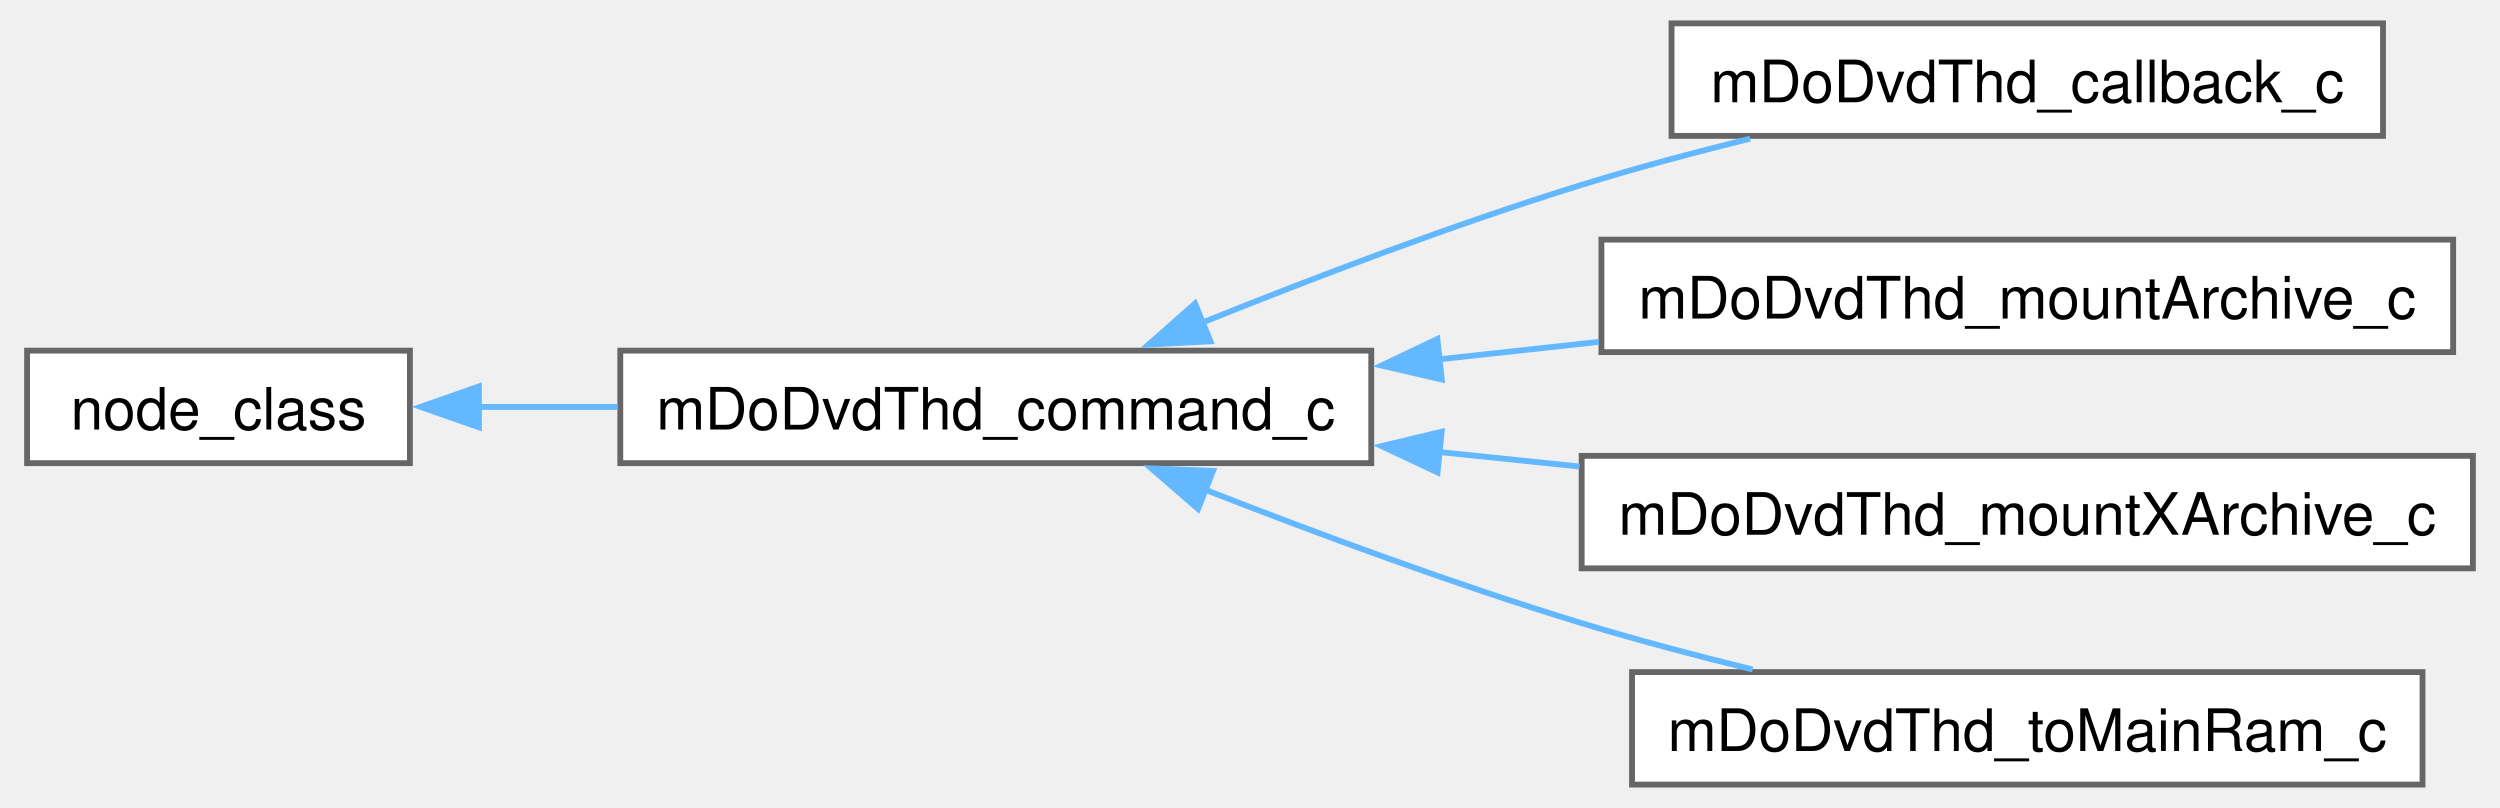
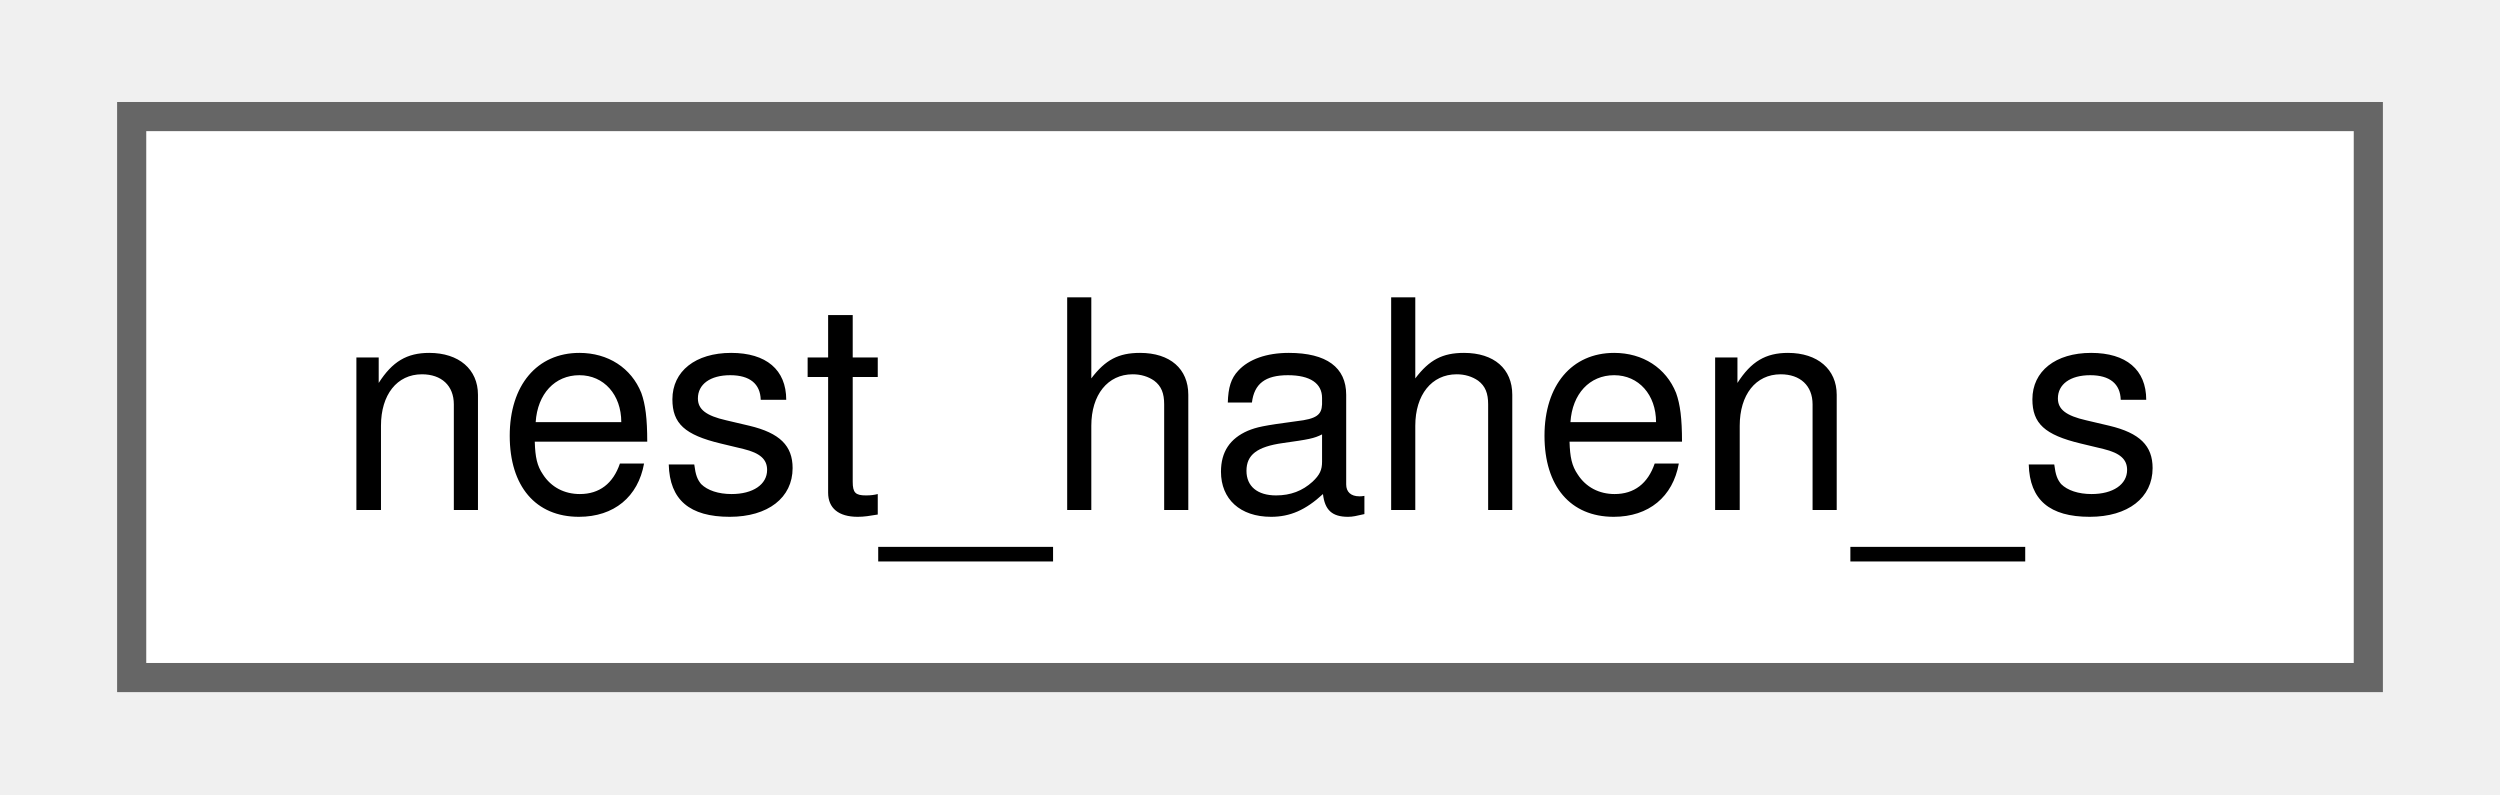
- <svg xmlns="http://www.w3.org/2000/svg" xmlns:xlink="http://www.w3.org/1999/xlink" width="427pt" height="138pt" viewBox="0.00 0.00 426.50 138.25">
-   <g id="graph0" class="graph" transform="scale(1 1) rotate(0) translate(4 134.25)">
+ <svg xmlns="http://www.w3.org/2000/svg" xmlns:xlink="http://www.w3.org/1999/xlink" width="85pt" height="27pt" viewBox="0.00 0.00 84.75 27.25">
+   <g id="graph0" class="graph" transform="scale(1 1) rotate(0) translate(4 23.25)">
    <g id="Node000000" class="node">
      <g id="a_Node000000">
-         <a xlink:href="structnode__class.html" target="_top" xlink:title=" ">
-           <polygon fill="white" stroke="#666666" points="65.5,-74.25 0,-74.25 0,-55 65.5,-55 65.5,-74.25" />
-           <text text-anchor="middle" x="32.75" y="-60.75" font-family="Helvetica,sans-Serif" font-size="10.00">node_class</text>
-         </a>
-       </g>
-     </g>
-     <g id="Node000001" class="node">
-       <g id="a_Node000001">
-         <a xlink:href="classmDoDvdThd__command__c.html" target="_top" xlink:title=" ">
-           <polygon fill="white" stroke="#666666" points="230,-74.25 101.5,-74.25 101.5,-55 230,-55 230,-74.25" />
-           <text text-anchor="middle" x="165.75" y="-60.75" font-family="Helvetica,sans-Serif" font-size="10.00">mDoDvdThd_command_c</text>
-         </a>
-       </g>
-     </g>
-     <g id="edge1547_Node000000_Node000001" class="edge">
-       <g id="a_edge1547_Node000000_Node000001">
-         <a xlink:title=" ">
-           <path fill="none" stroke="#63b8ff" d="M77.04,-64.62C84.73,-64.62 92.88,-64.62 101,-64.62" />
-           <polygon fill="#63b8ff" stroke="#63b8ff" points="77.31,-61.13 67.31,-64.63 77.31,-68.13 77.31,-61.13" />
-         </a>
-       </g>
-     </g>
-     <g id="Node000002" class="node">
-       <g id="a_Node000002">
-         <a xlink:href="classmDoDvdThd__callback__c.html" target="_top" xlink:title=" ">
-           <polygon fill="white" stroke="#666666" points="403.12,-130.25 281.38,-130.25 281.38,-111 403.12,-111 403.12,-130.25" />
-           <text text-anchor="middle" x="342.25" y="-116.75" font-family="Helvetica,sans-Serif" font-size="10.00">mDoDvdThd_callback_c</text>
-         </a>
-       </g>
-     </g>
-     <g id="edge1548_Node000001_Node000002" class="edge">
-       <g id="a_edge1548_Node000001_Node000002">
-         <a xlink:title=" ">
-           <path fill="none" stroke="#63b8ff" d="M201.01,-79.02C219.96,-86.65 244.05,-95.83 266,-102.62 275.24,-105.49 285.23,-108.16 294.83,-110.53" />
-           <polygon fill="#63b8ff" stroke="#63b8ff" points="202.49,-75.84 191.91,-75.3 199.85,-82.32 202.49,-75.84" />
-         </a>
-       </g>
-     </g>
-     <g id="Node000003" class="node">
-       <g id="a_Node000003">
-         <a xlink:href="classmDoDvdThd__mountArchive__c.html" target="_top" xlink:title=" ">
-           <polygon fill="white" stroke="#666666" points="415.12,-93.25 269.38,-93.25 269.38,-74 415.12,-74 415.12,-93.25" />
-           <text text-anchor="middle" x="342.25" y="-79.75" font-family="Helvetica,sans-Serif" font-size="10.00">mDoDvdThd_mountArchive_c</text>
-         </a>
-       </g>
-     </g>
-     <g id="edge1549_Node000001_Node000003" class="edge">
-       <g id="a_edge1549_Node000001_Node000003">
-         <a xlink:title=" ">
-           <path fill="none" stroke="#63b8ff" d="M241.6,-72.77C250.66,-73.76 259.91,-74.77 268.93,-75.75" />
-           <polygon fill="#63b8ff" stroke="#63b8ff" points="242.07,-69.31 231.75,-71.7 241.31,-76.26 242.07,-69.31" />
-         </a>
-       </g>
-     </g>
-     <g id="Node000004" class="node">
-       <g id="a_Node000004">
-         <a xlink:href="classmDoDvdThd__mountXArchive__c.html" target="_top" xlink:title=" ">
-           <polygon fill="white" stroke="#666666" points="418.5,-56.25 266,-56.25 266,-37 418.5,-37 418.5,-56.25" />
-           <text text-anchor="middle" x="342.25" y="-42.75" font-family="Helvetica,sans-Serif" font-size="10.00">mDoDvdThd_mountXArchive_c</text>
-         </a>
-       </g>
-     </g>
-     <g id="edge1550_Node000001_Node000004" class="edge">
-       <g id="a_edge1550_Node000001_Node000004">
-         <a xlink:title=" ">
-           <path fill="none" stroke="#63b8ff" d="M241.45,-56.92C249.46,-56.09 257.62,-55.25 265.64,-54.42" />
-           <polygon fill="#63b8ff" stroke="#63b8ff" points="241.34,-53.41 231.75,-57.92 242.05,-60.38 241.34,-53.41" />
-         </a>
-       </g>
-     </g>
-     <g id="Node000005" class="node">
-       <g id="a_Node000005">
-         <a xlink:href="classmDoDvdThd__toMainRam__c.html" target="_top" xlink:title=" ">
-           <polygon fill="white" stroke="#666666" points="409.88,-19.25 274.62,-19.25 274.62,0 409.88,0 409.88,-19.25" />
-           <text text-anchor="middle" x="342.25" y="-5.75" font-family="Helvetica,sans-Serif" font-size="10.00">mDoDvdThd_toMainRam_c</text>
-         </a>
-       </g>
-     </g>
-     <g id="edge1551_Node000001_Node000005" class="edge">
-       <g id="a_edge1551_Node000001_Node000005">
-         <a xlink:title=" ">
-           <path fill="none" stroke="#63b8ff" d="M201.43,-50.51C220.33,-43.12 244.24,-34.26 266,-27.62 275.38,-24.77 285.53,-22.07 295.25,-19.69" />
-           <polygon fill="#63b8ff" stroke="#63b8ff" points="200.36,-47.17 192.35,-54.11 202.93,-53.68 200.36,-47.17" />
+         <a xlink:href="structnest__hahen__s.html" target="_top" xlink:title=" ">
+           <polygon fill="white" stroke="#666666" points="76.75,-19.25 0,-19.25 0,0 76.75,0 76.75,-19.25" />
+           <text text-anchor="middle" x="38.38" y="-5.75" font-family="Helvetica,sans-Serif" font-size="10.00">nest_hahen_s</text>
        </a>
      </g>
    </g>
  </g>
</svg>
